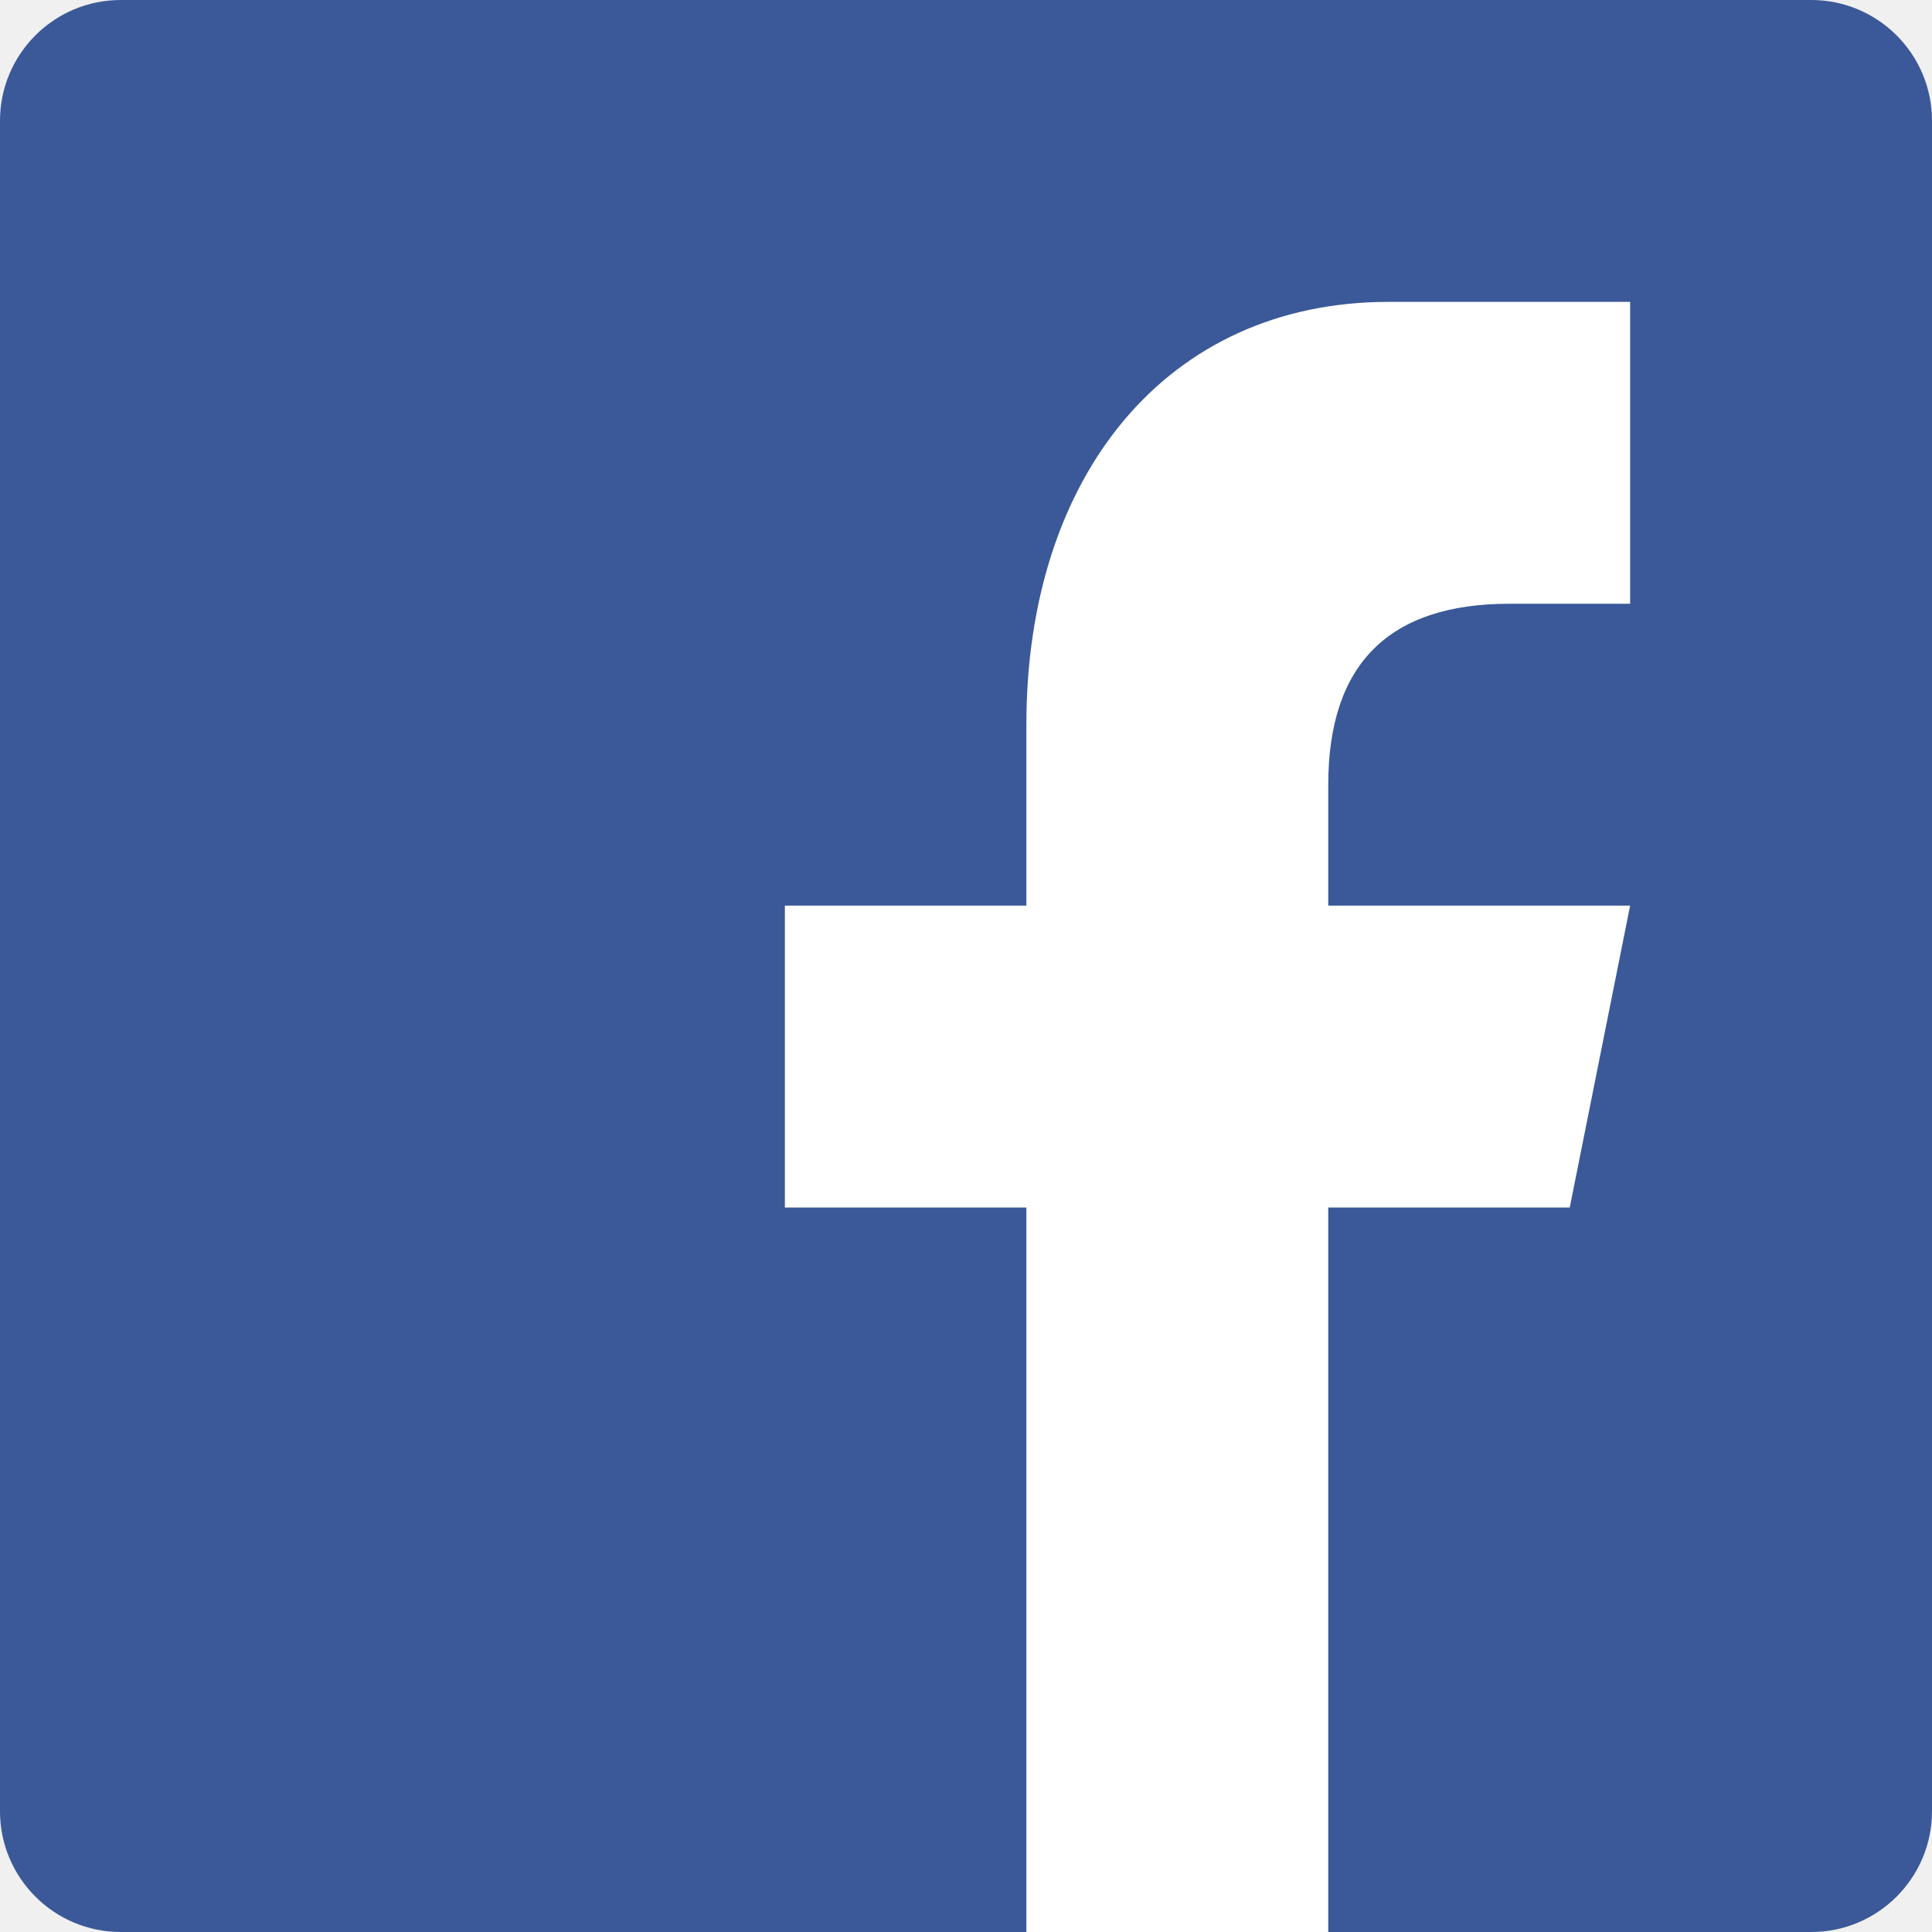
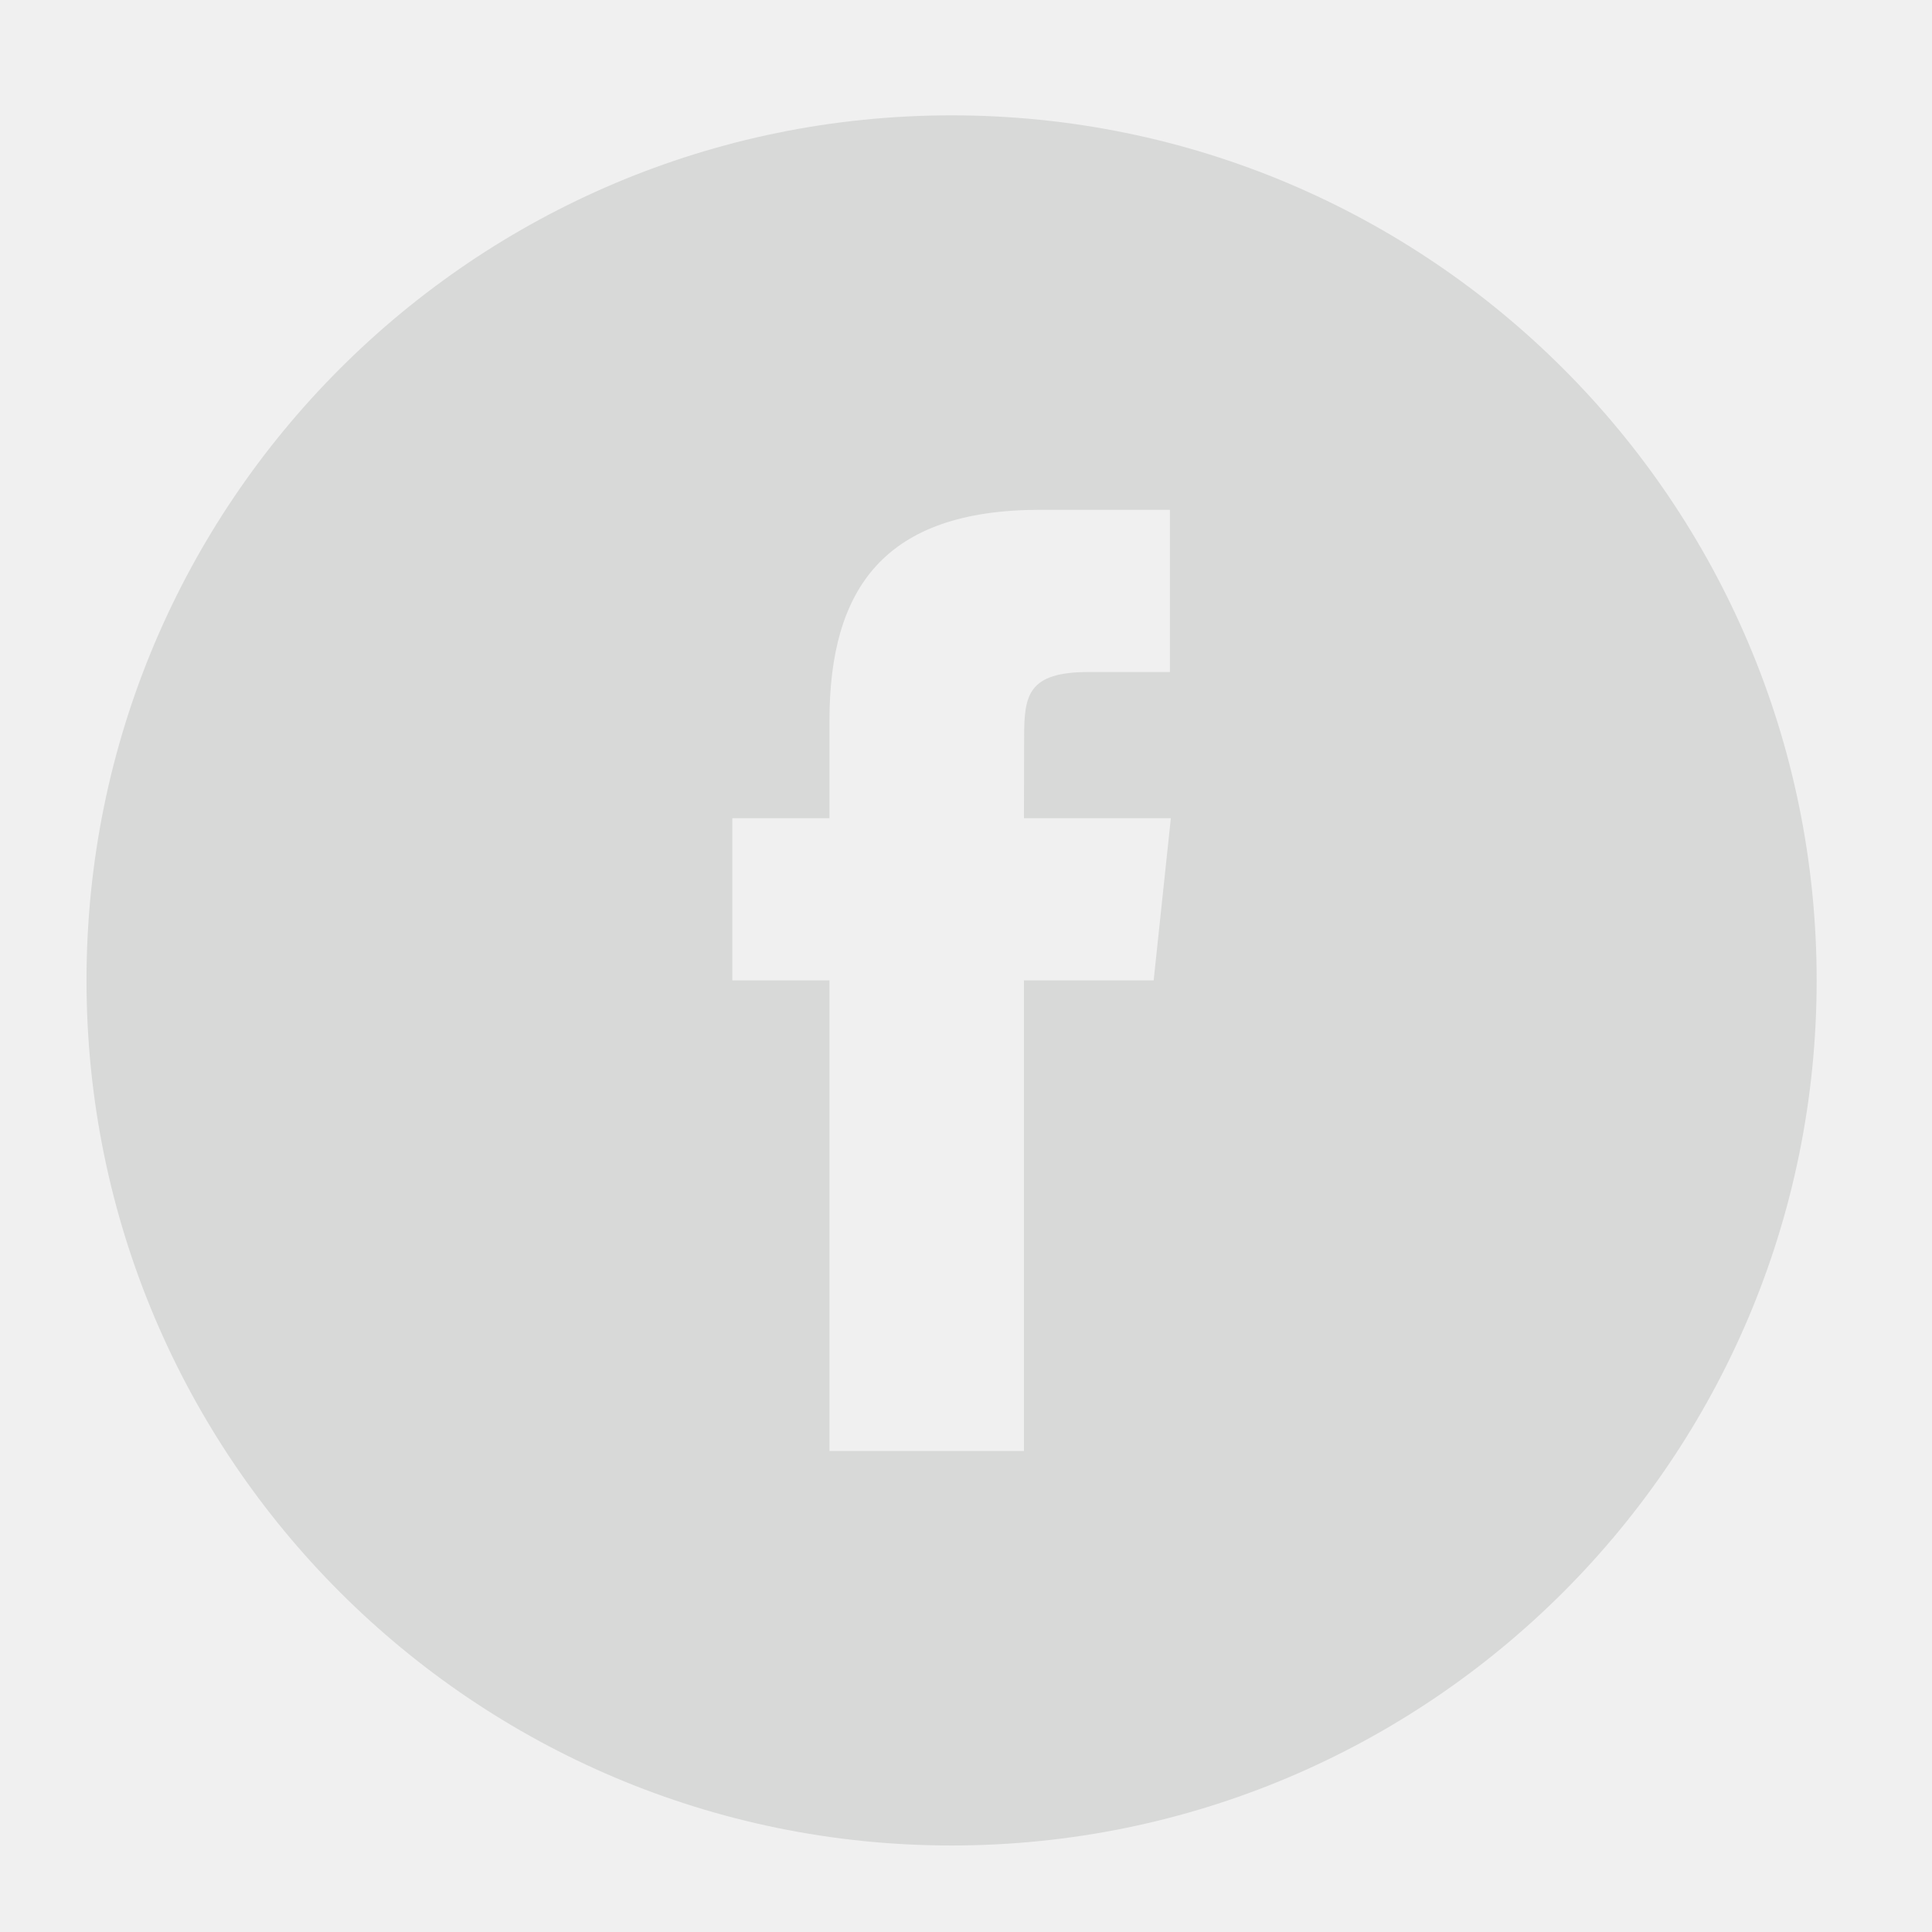
- <svg xmlns="http://www.w3.org/2000/svg" enable-background="new 0 0 32 32" height="32px" id="Layer_1" version="1.0" viewBox="0 0 32 32" width="32px" xml:space="preserve">
-   <g>
-     <path d="M32,30c0,1.104-0.896,2-2,2H2c-1.104,0-2-0.896-2-2V2c0-1.104,0.896-2,2-2h28c1.104,0,2,0.896,2,2V30z" fill="#3B5998" />
-     <path d="M22,32V20h4l1-5h-5v-2c0-2,1.002-3,3-3h2V5c-1,0-2.24,0-4,0c-3.675,0-6,2.881-6,7v3h-4v5h4v12H22z" fill="#FFFFFF" id="f" />
-   </g>
-   <g />
-   <g />
-   <g />
-   <g />
-   <g />
-   <g />
+ <svg xmlns="http://www.w3.org/2000/svg" height="67px" id="Layer_1" style="enable-background:new 0 0 67 67;" version="1.1" viewBox="0 0 67 67" width="67px" xml:space="preserve">
+   <path d="M28.765,50.32h6.744V33.998h4.499l0.596-5.624h-5.095  l0.007-2.816c0-1.466,0.14-2.253,2.244-2.253h2.812V17.68h-4.5c-5.405,0-7.307,2.729-7.307,7.317v3.377h-3.369v5.625h3.369V50.32z   M33,64C16.432,64,3,50.569,3,34S16.432,4,33,4s30,13.431,30,30S49.568,64,33,64z" style="fill-rule:evenodd;clip-rule:evenodd;fill:#D8D9D8;" />
</svg>
